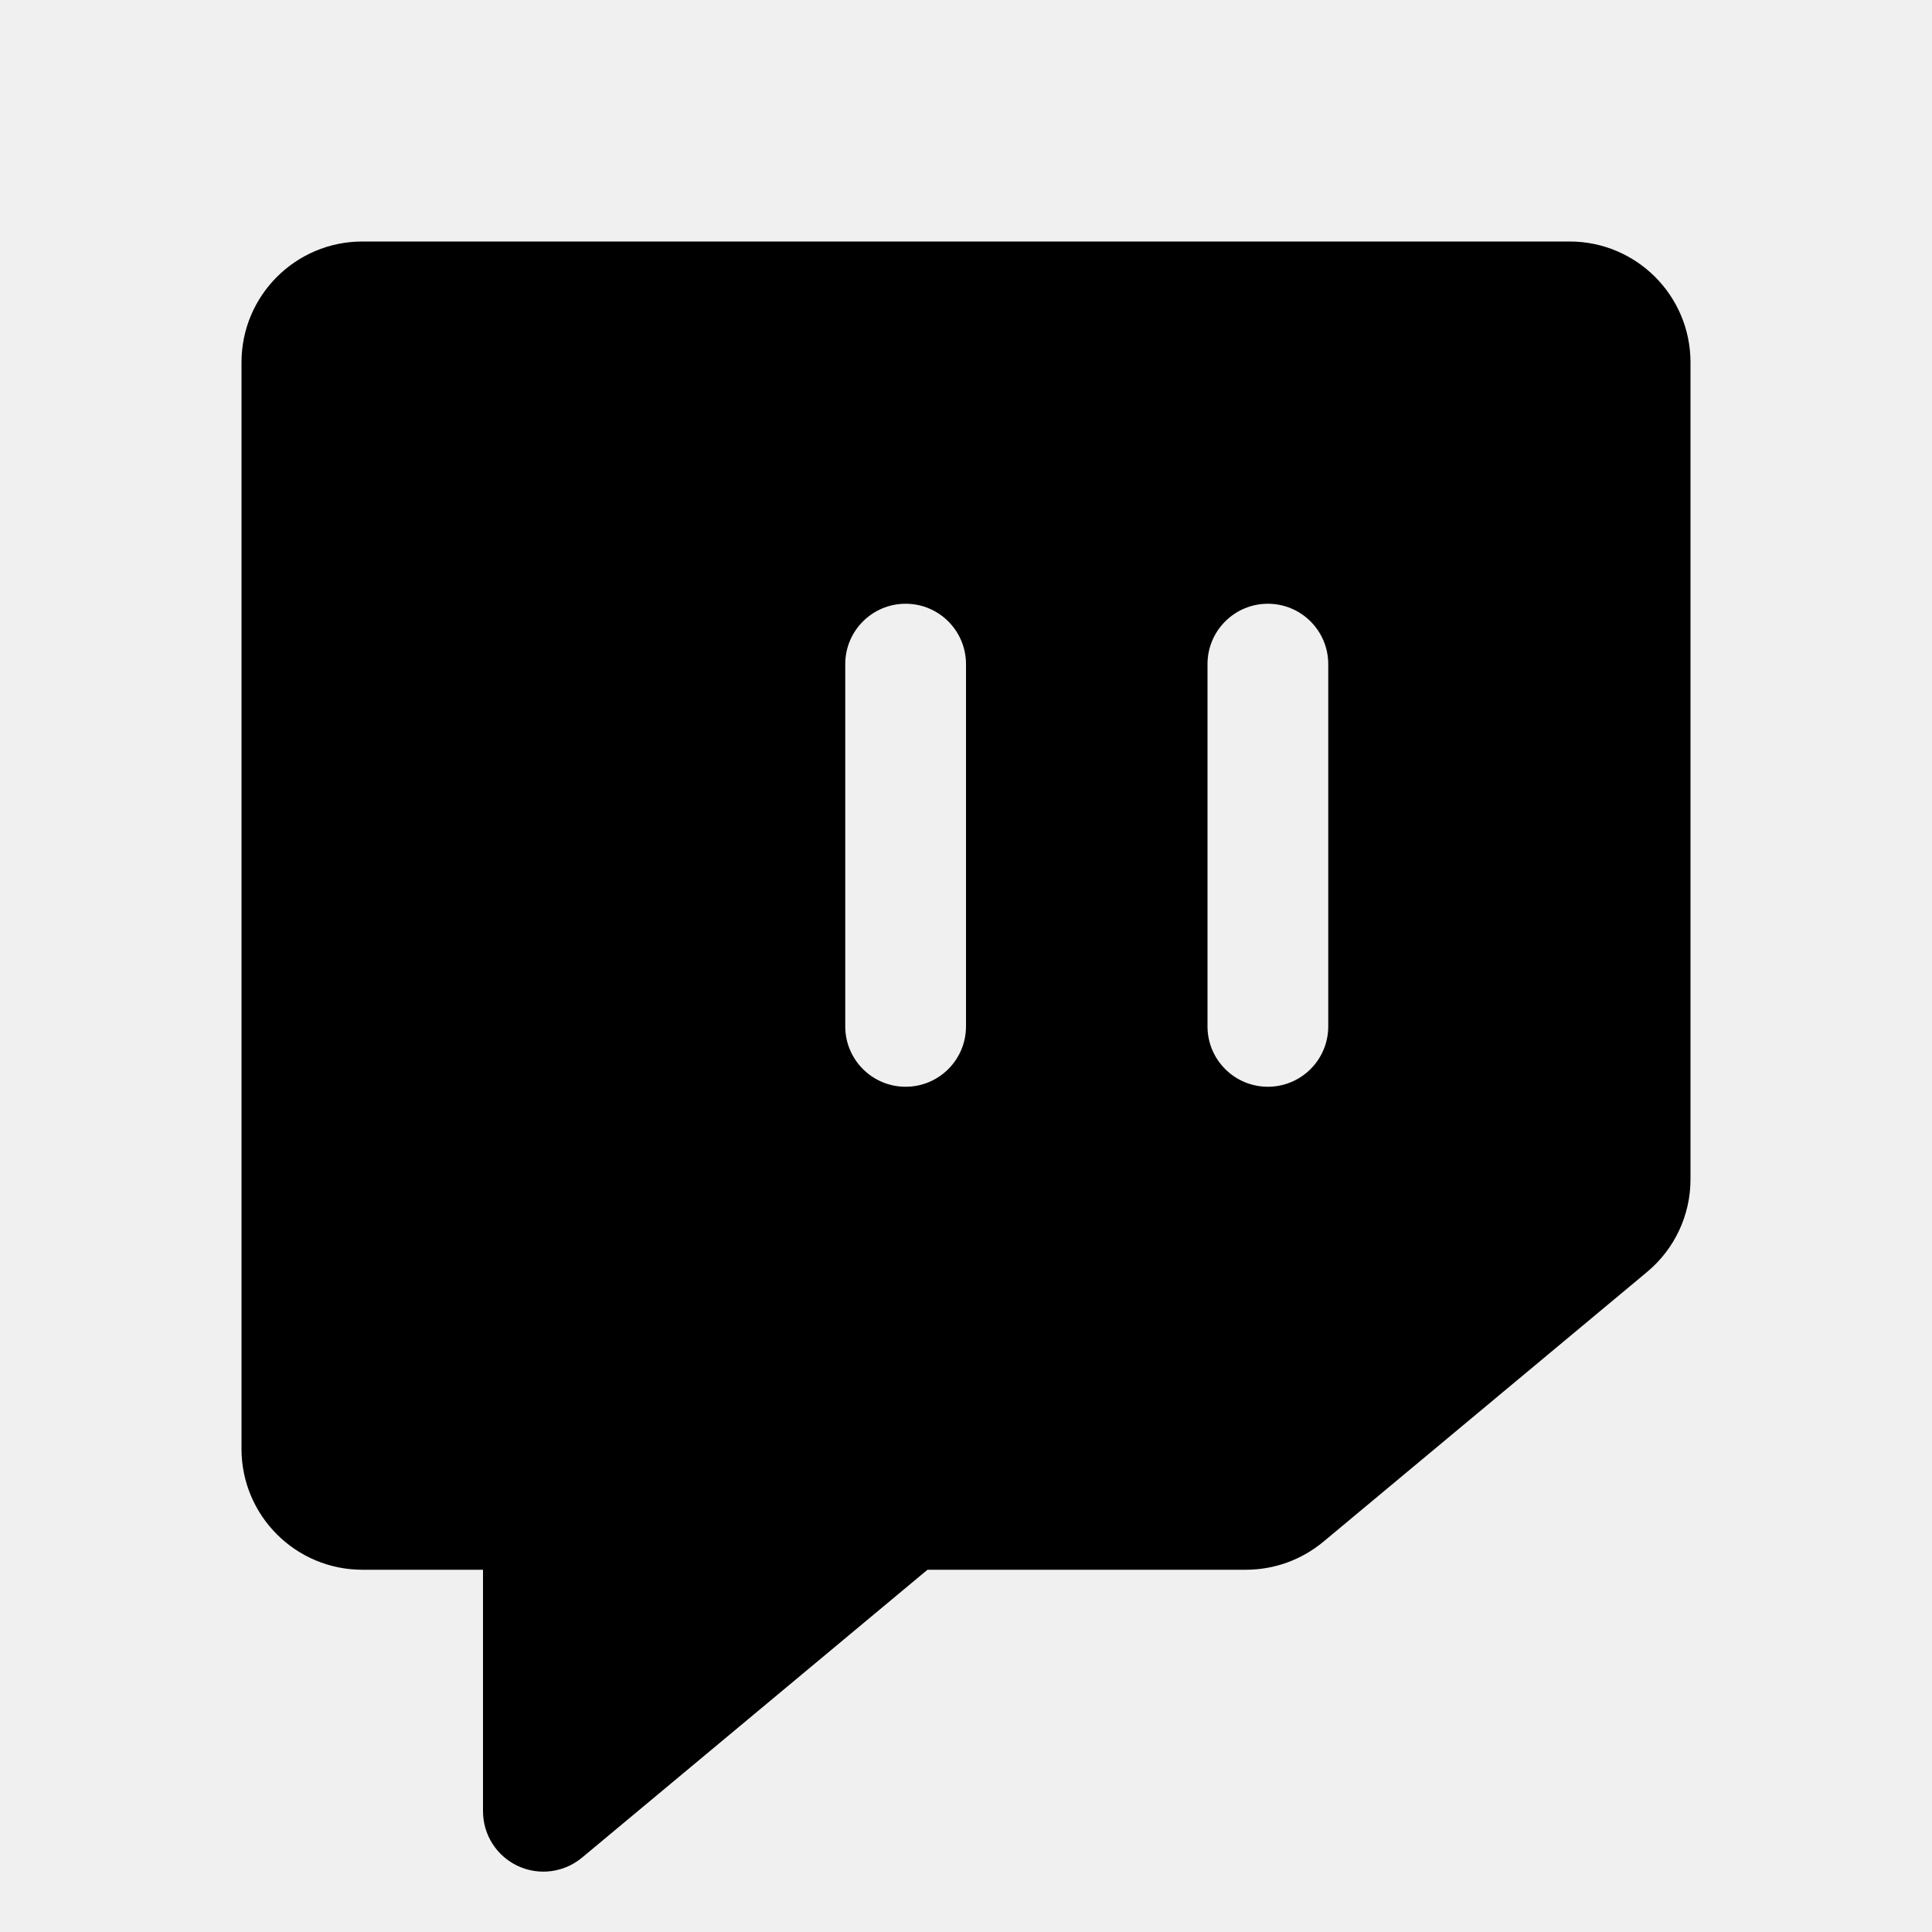
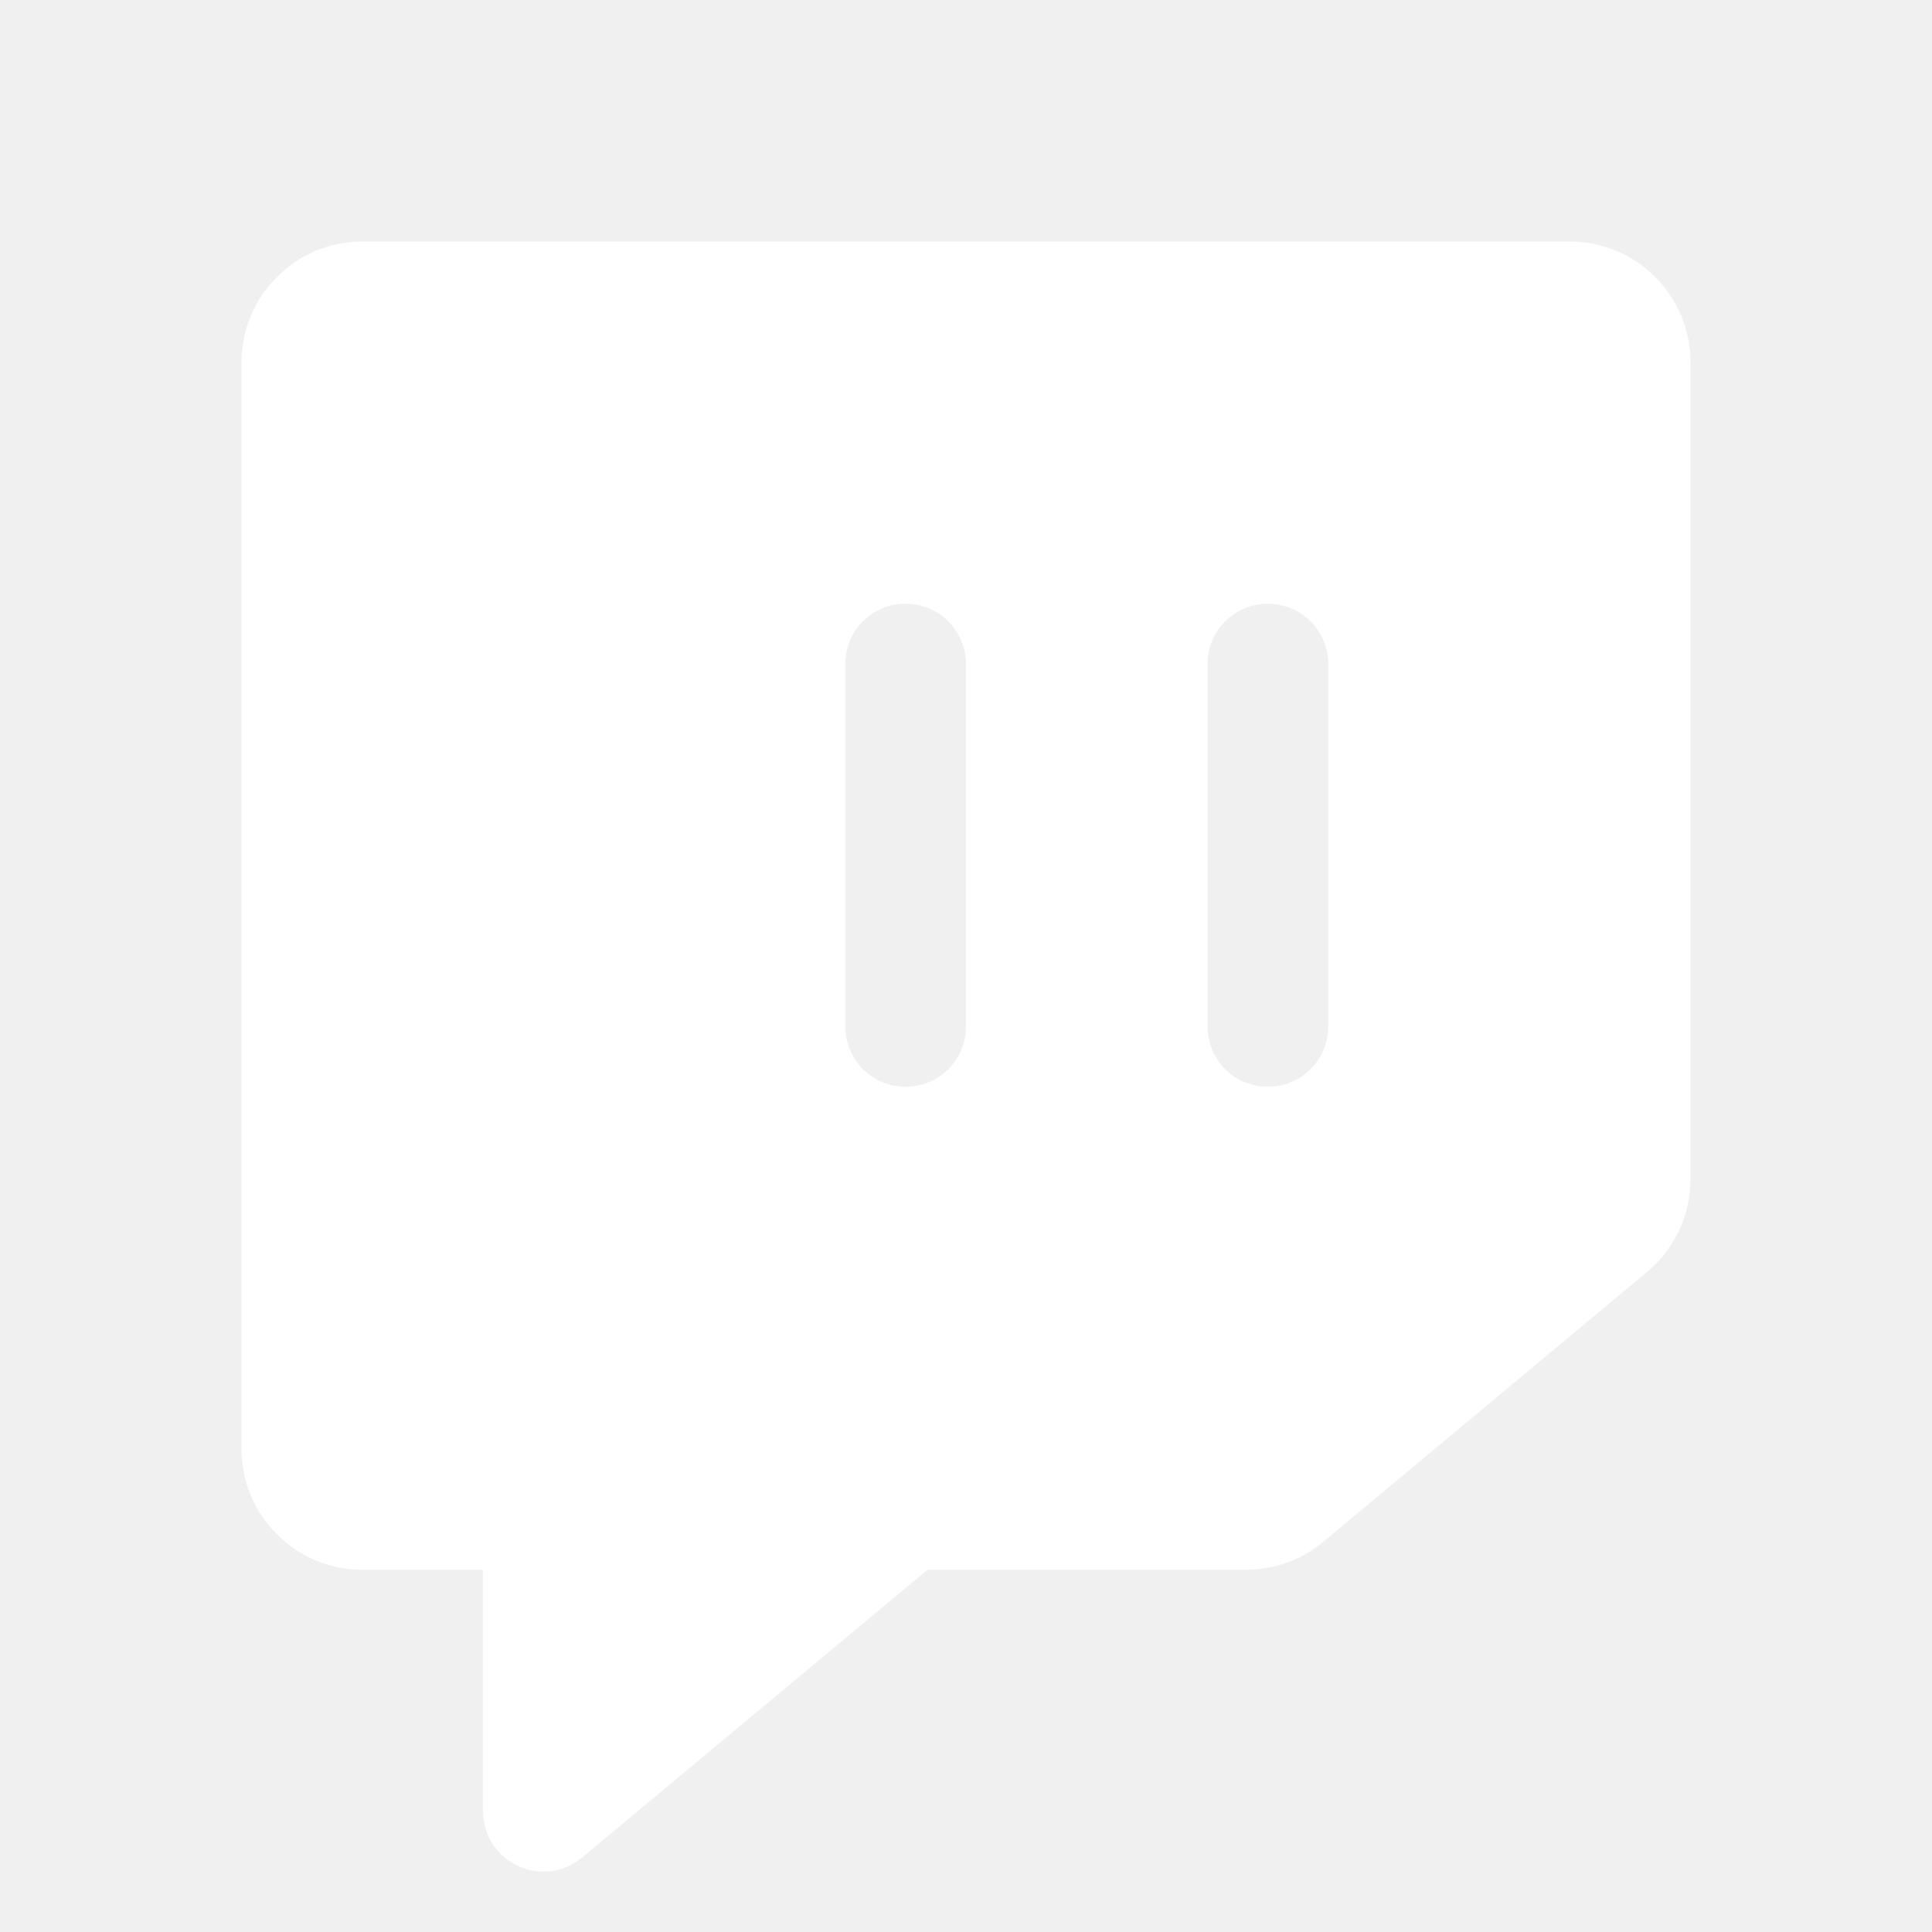
- <svg xmlns="http://www.w3.org/2000/svg" fill="#000000" width="800px" height="800px" viewBox="0 0 256 256" id="Flat">
-   <path d="M208,32H48A16.018,16.018,0,0,0,32,48V192a16.018,16.018,0,0,0,16,16H64v32a7.999,7.999,0,0,0,13.121,6.146L122.896,208h42.207a16.03,16.03,0,0,0,10.243-3.709l42.896-35.746A15.958,15.958,0,0,0,224,156.253V48A16.018,16.018,0,0,0,208,32ZM128,136a8,8,0,0,1-16,0V88a8,8,0,0,1,16,0Zm48,0a8,8,0,0,1-16,0V88a8,8,0,0,1,16,0Z" />
+ <svg xmlns="http://www.w3.org/2000/svg" version="1.2" viewBox="0 0 800 800" width="800" height="800">
+   <style>.a{fill:#fff}</style>
+   <path class="a" d="m650 100h-500c-6.6 0-13.1 1.3-19.1 3.8-6.1 2.5-11.6 6.2-16.2 10.9-4.7 4.6-8.4 10.1-10.9 16.2-2.5 6-3.8 12.5-3.8 19.1v450c0 6.6 1.3 13.1 3.8 19.1 2.5 6.1 6.2 11.6 10.9 16.2 4.6 4.7 10.1 8.4 16.2 10.9 6 2.5 12.5 3.8 19.1 3.8h50v100c0 4.8 1.4 9.4 3.9 13.4 2.6 4 6.2 7.2 10.5 9.2 4.3 2.1 9.1 2.8 13.8 2.2 4.7-0.6 9.2-2.6 12.8-5.6l143.1-119.2h131.8q4.4 0 8.7-0.8 4.3-0.7 8.4-2.2 4.1-1.5 7.8-3.6 3.8-2.2 7.2-5l134-111.7c2.8-2.3 5.4-5 7.6-7.9 2.2-2.9 4.1-6 5.7-9.3 1.5-3.3 2.7-6.8 3.5-10.3 0.8-3.6 1.2-7.3 1.2-10.9v-338.3c0-6.6-1.3-13.1-3.8-19.1-2.5-6.1-6.2-11.6-10.9-16.2-4.6-4.7-10.1-8.4-16.2-10.9-6-2.5-12.5-3.8-19.1-3.8zm-250 325c0 6.6-2.6 13-7.3 17.7-4.7 4.7-11.1 7.3-17.7 7.3-6.6 0-13-2.6-17.7-7.3-4.7-4.7-7.3-11.1-7.3-17.7v-150c0-6.6 2.6-13 7.3-17.7 4.7-4.7 11.1-7.3 17.7-7.3 6.6 0 13 2.6 17.7 7.3 4.7 4.7 7.3 11.1 7.3 17.7zm150 0c0 6.6-2.6 13-7.3 17.7-4.7 4.7-11.1 7.3-17.7 7.3-6.6 0-13-2.6-17.7-7.3-4.7-4.7-7.3-11.1-7.3-17.7v-150c0-6.6 2.6-13 7.3-17.7 4.7-4.7 11.1-7.3 17.7-7.3 6.6 0 13 2.6 17.7 7.3 4.7 4.7 7.3 11.1 7.3 17.7z" />
</svg>
